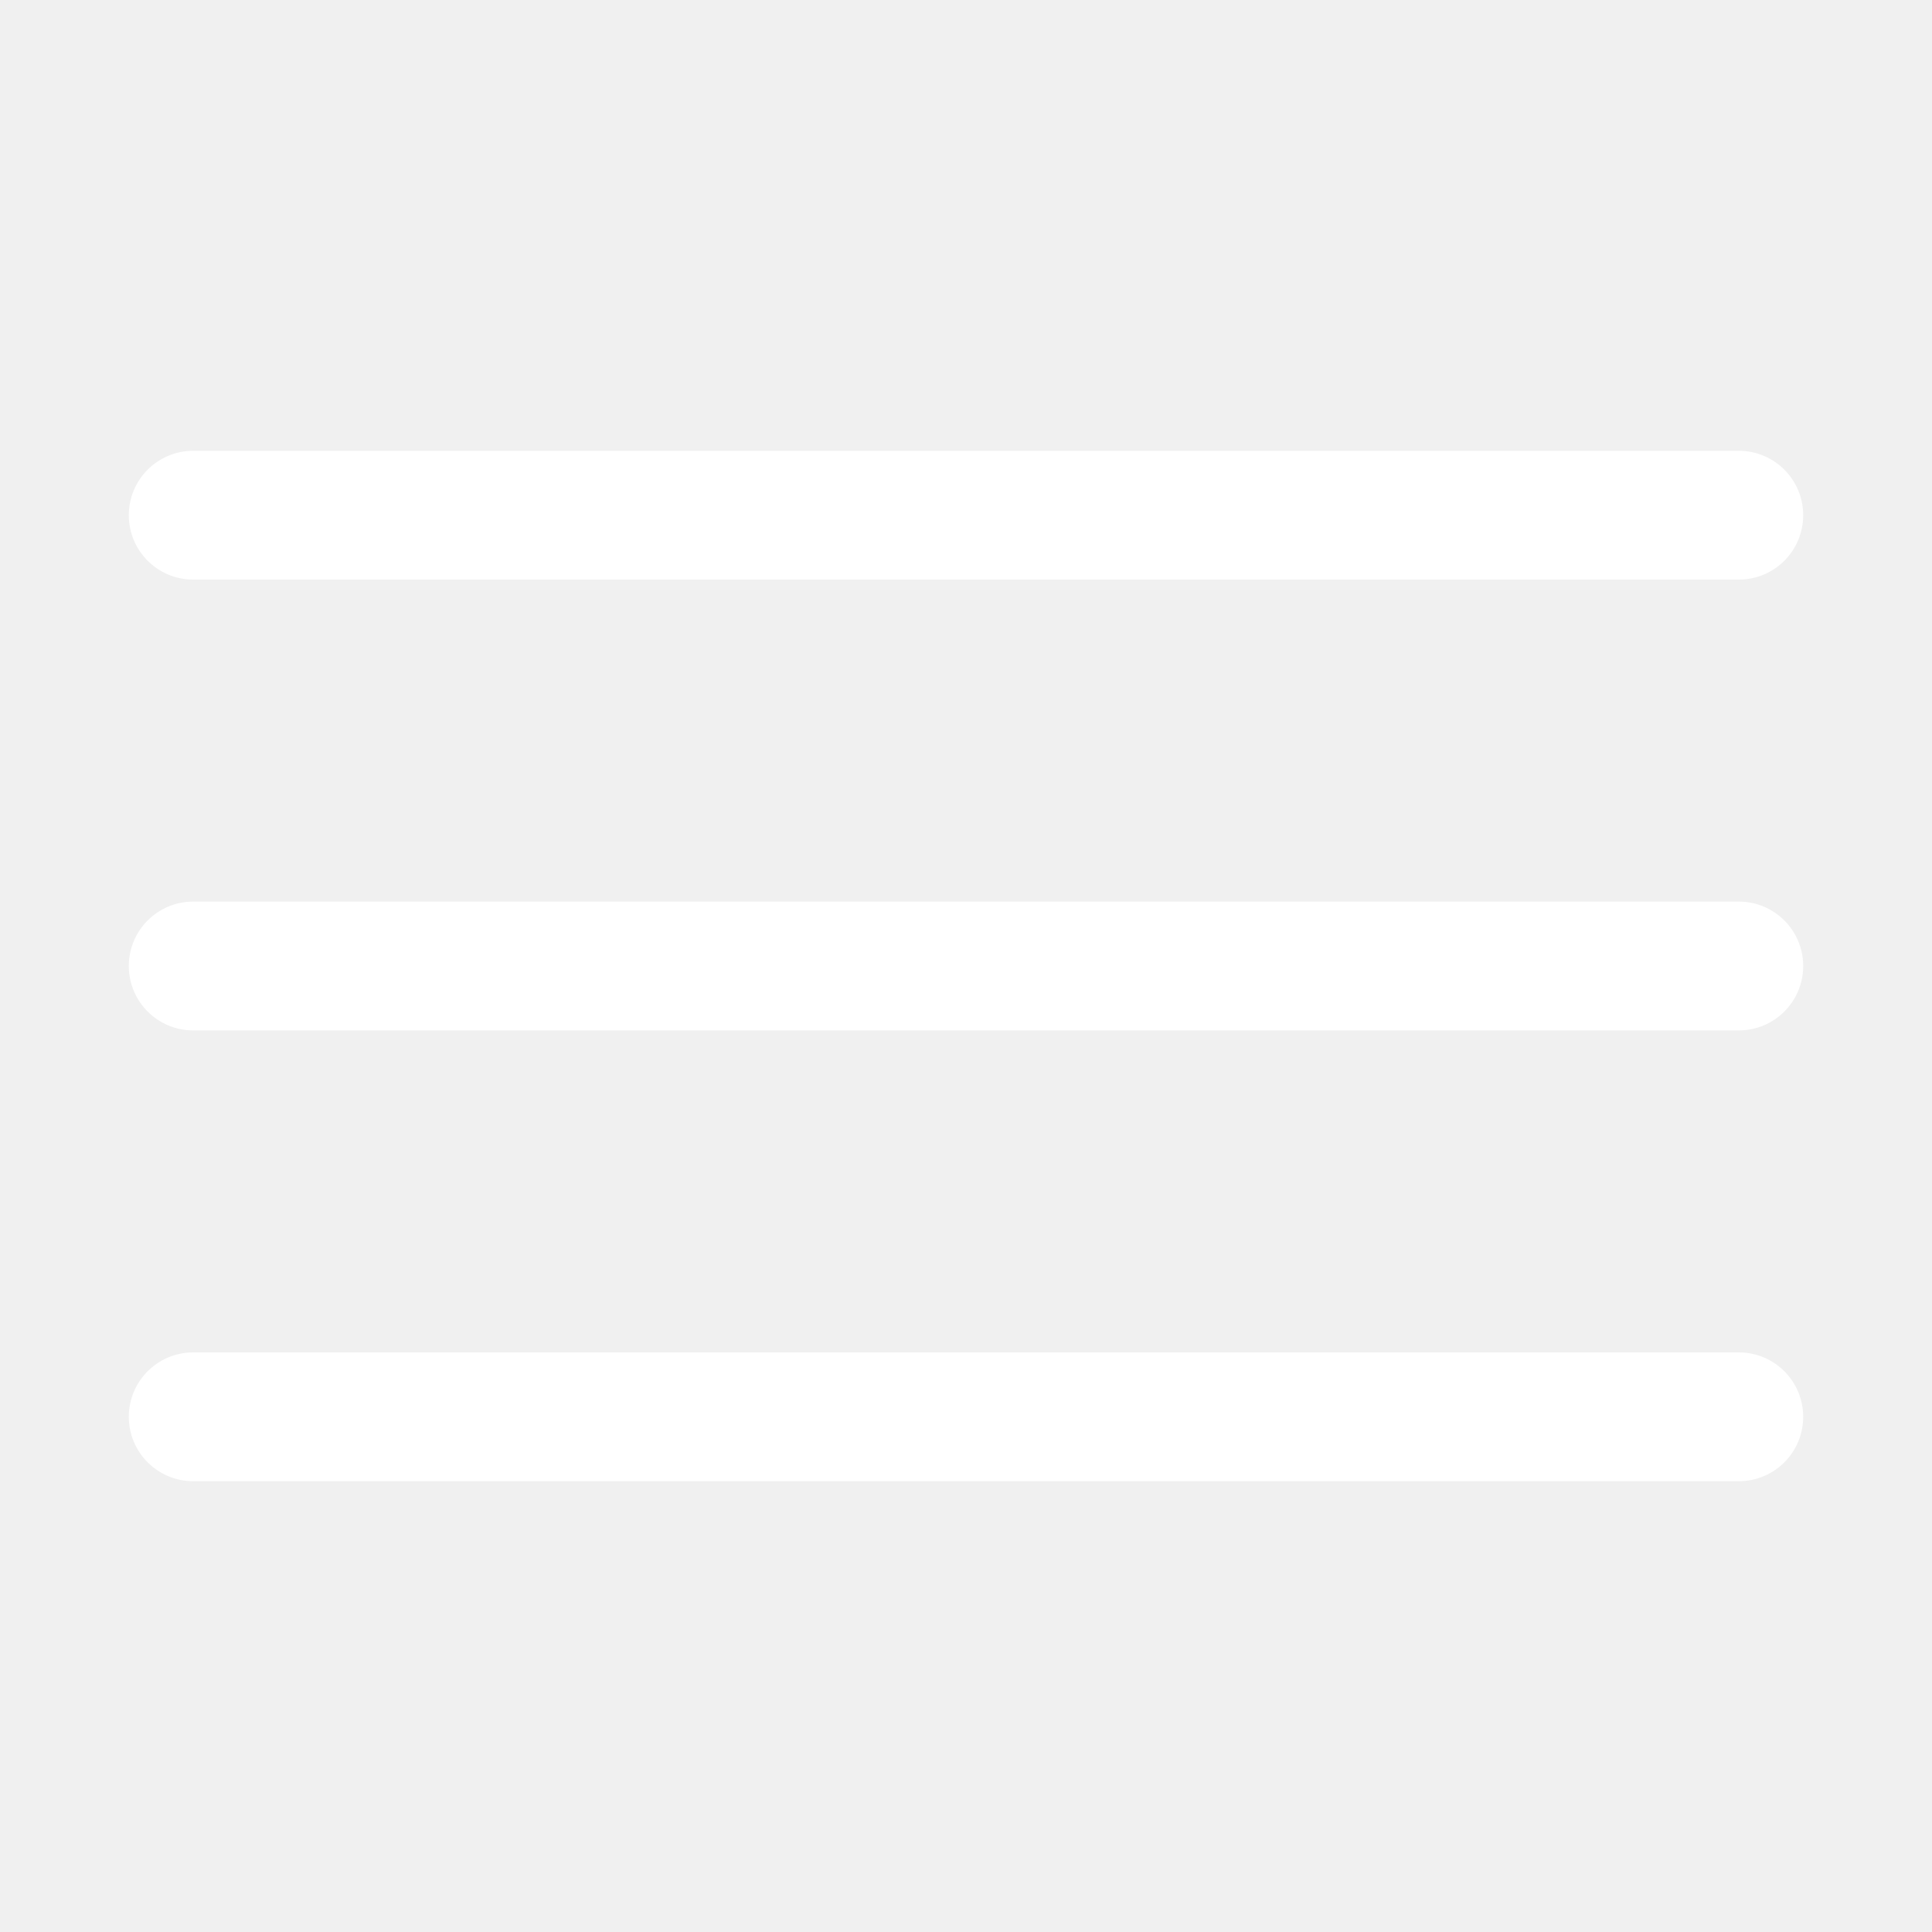
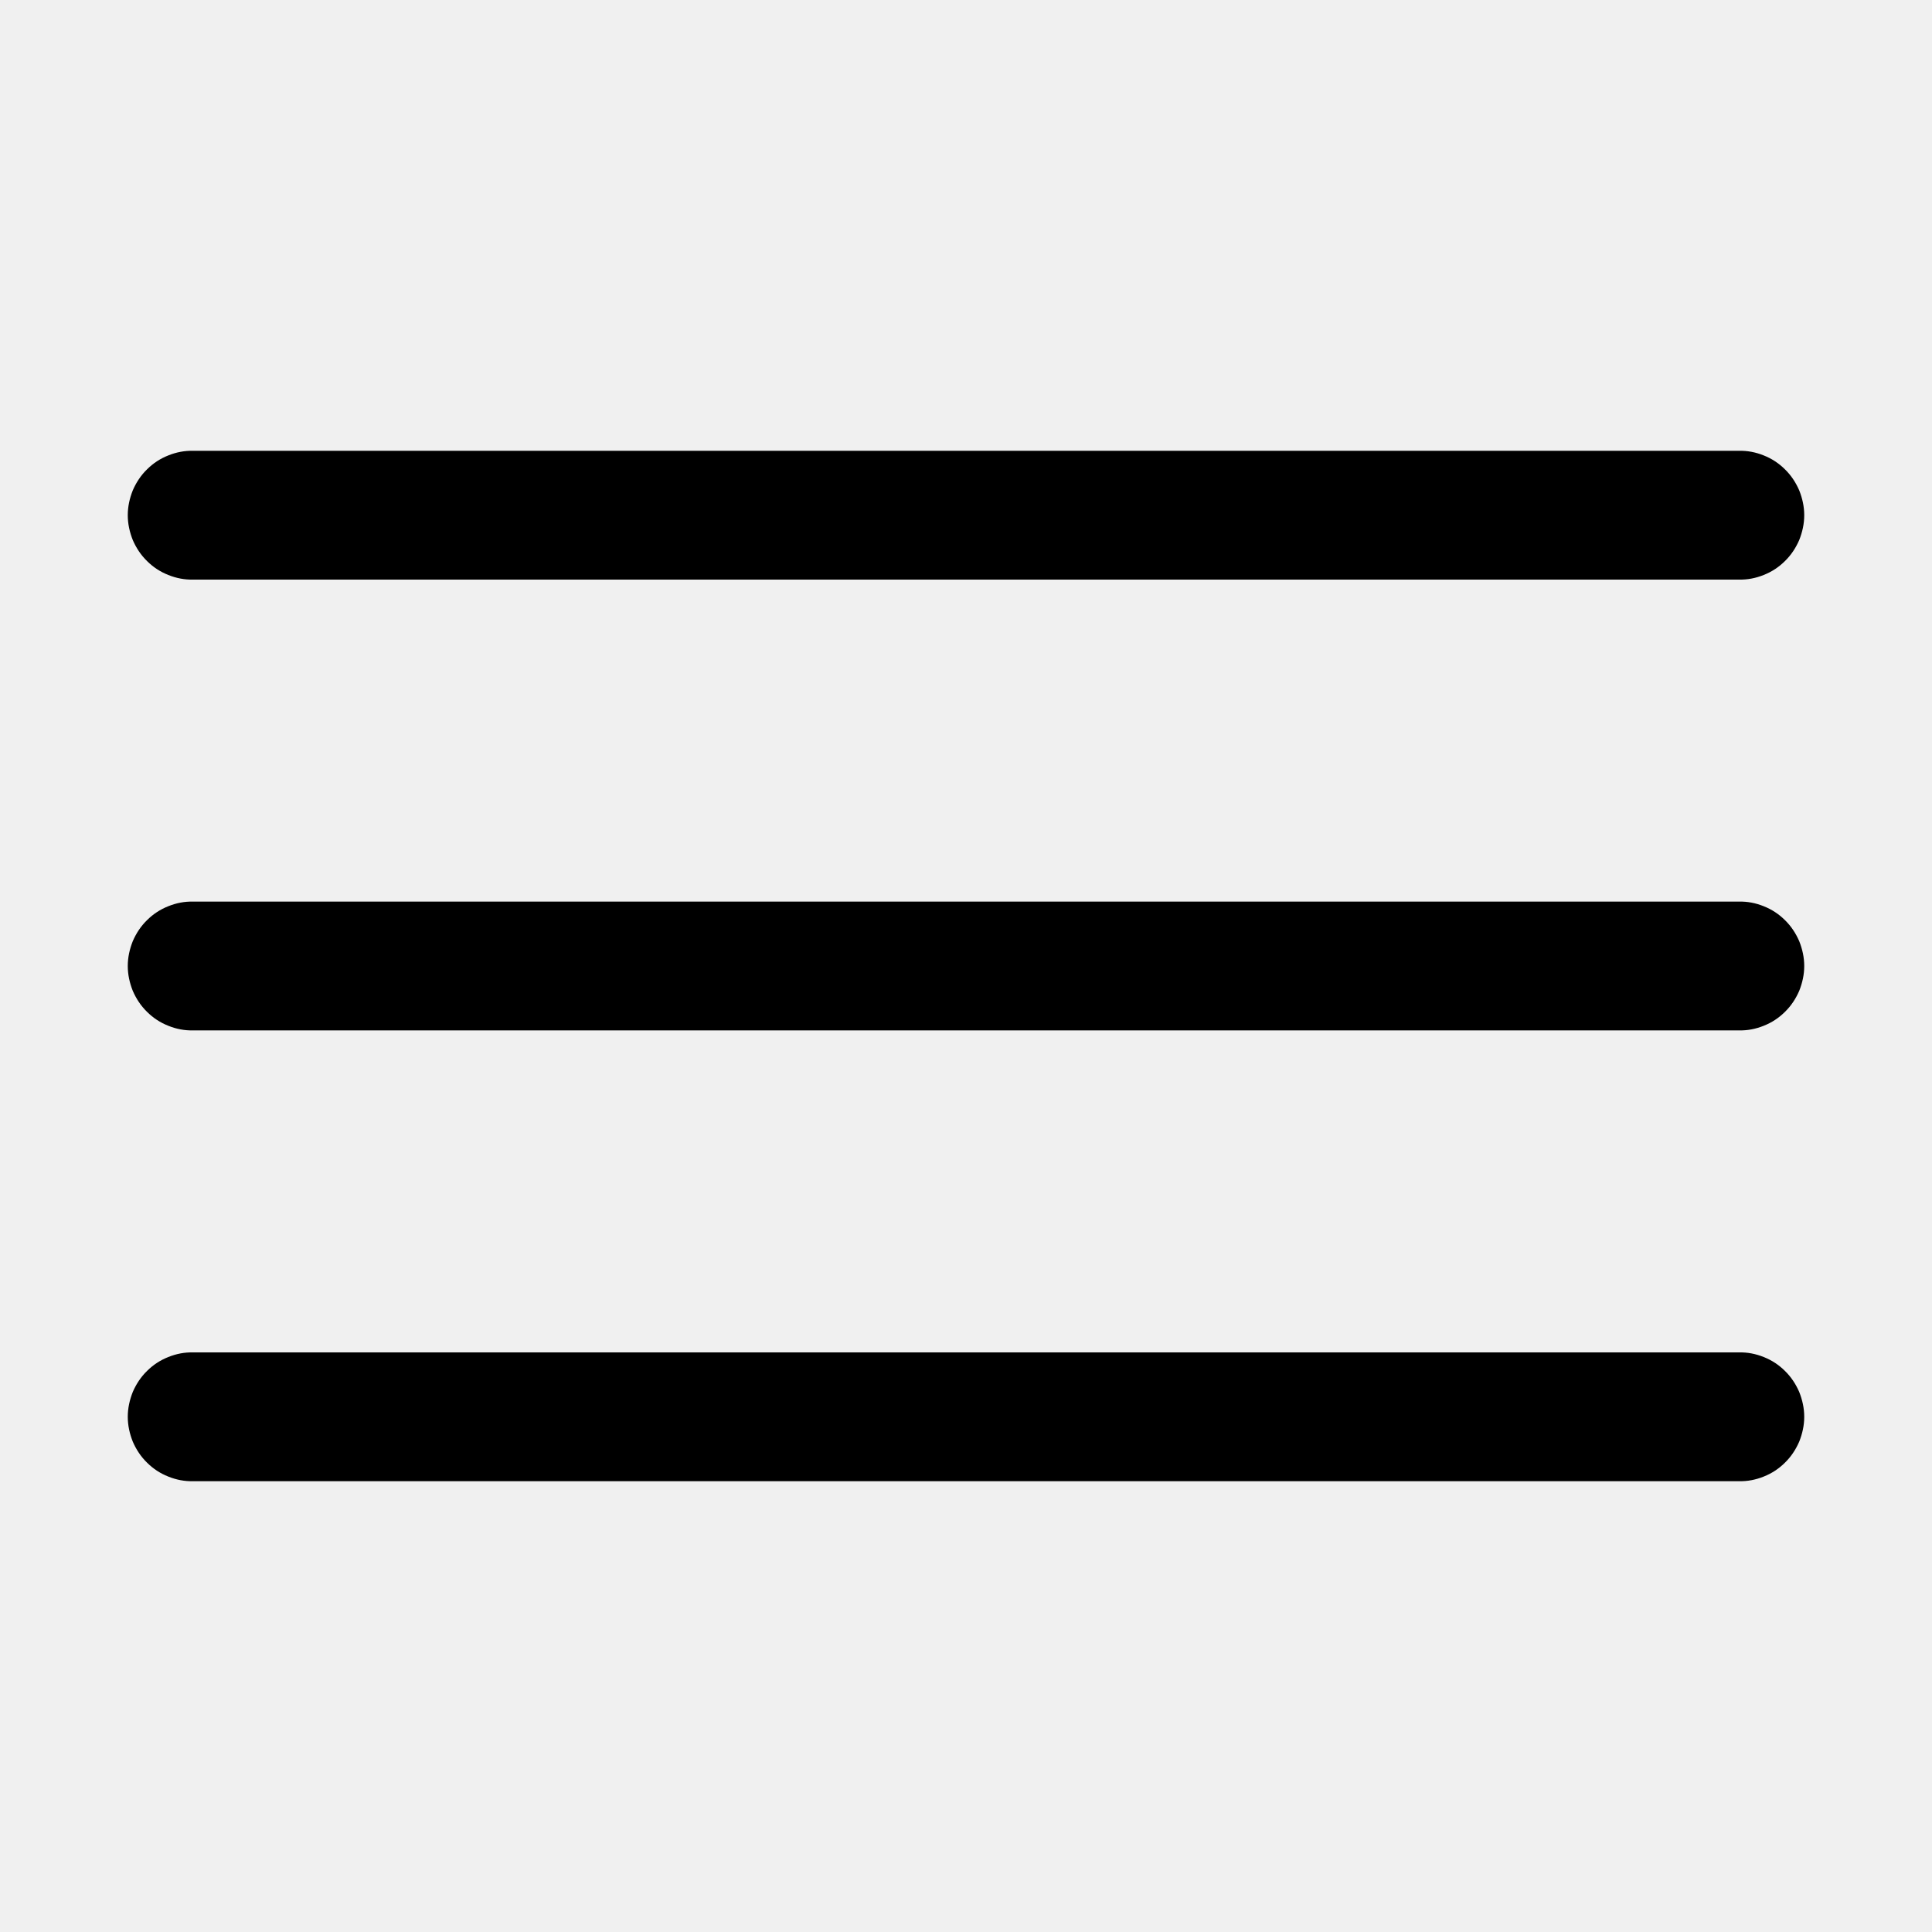
- <svg xmlns="http://www.w3.org/2000/svg" fill="#FFFFFF" viewBox="0 0 30 30" width="30px" height="30px">
-   <path d="M 3 7 A 1 1 0 1 0 3 9 L 27 9 A 1 1 0 1 0 27 7 L 3 7 z M 3 14 A 1 1 0 1 0 3 16 L 27 16 A 1 1 0 1 0 27 14 L 3 14 z M 3 21 A 1 1 0 1 0 3 23 L 27 23 A 1 1 0 1 0 27 21 L 3 21 z" />
+ <svg xmlns="http://www.w3.org/2000/svg" width="50" zoomAndPan="magnify" viewBox="0 0 37.5 37.5" height="50" preserveAspectRatio="xMidYMid meet" version="1.0">
+   <path fill="#000000" d="M 3.75 8.75 C 3.582 8.746 3.422 8.777 3.266 8.84 C 3.109 8.902 2.973 8.992 2.855 9.109 C 2.734 9.227 2.645 9.363 2.578 9.516 C 2.516 9.672 2.48 9.832 2.48 10 C 2.48 10.168 2.516 10.328 2.578 10.484 C 2.645 10.637 2.734 10.773 2.855 10.891 C 2.973 11.008 3.109 11.098 3.266 11.16 C 3.422 11.223 3.582 11.254 3.75 11.25 L 33.75 11.25 C 33.918 11.254 34.078 11.223 34.234 11.16 C 34.391 11.098 34.527 11.008 34.645 10.891 C 34.766 10.773 34.855 10.637 34.922 10.484 C 34.984 10.328 35.02 10.168 35.02 10 C 35.02 9.832 34.984 9.672 34.922 9.516 C 34.855 9.363 34.766 9.227 34.645 9.109 C 34.527 8.992 34.391 8.902 34.234 8.84 C 34.078 8.777 33.918 8.746 33.75 8.75 Z M 3.75 17.5 C 3.582 17.496 3.422 17.527 3.266 17.59 C 3.109 17.652 2.973 17.742 2.855 17.859 C 2.734 17.977 2.645 18.113 2.578 18.266 C 2.516 18.422 2.48 18.582 2.48 18.75 C 2.48 18.918 2.516 19.078 2.578 19.234 C 2.645 19.387 2.734 19.523 2.855 19.641 C 2.973 19.758 3.109 19.848 3.266 19.91 C 3.422 19.973 3.582 20.004 3.75 20 L 33.75 20 C 33.918 20.004 34.078 19.973 34.234 19.91 C 34.391 19.848 34.527 19.758 34.645 19.641 C 34.766 19.523 34.855 19.387 34.922 19.234 C 34.984 19.078 35.02 18.918 35.02 18.75 C 35.02 18.582 34.984 18.422 34.922 18.266 C 34.855 18.113 34.766 17.977 34.645 17.859 C 34.527 17.742 34.391 17.652 34.234 17.59 C 34.078 17.527 33.918 17.496 33.75 17.5 Z M 3.75 26.25 C 3.582 26.246 3.422 26.277 3.266 26.34 C 3.109 26.402 2.973 26.492 2.855 26.609 C 2.734 26.727 2.645 26.863 2.578 27.016 C 2.516 27.172 2.48 27.332 2.48 27.5 C 2.48 27.668 2.516 27.828 2.578 27.984 C 2.645 28.137 2.734 28.273 2.855 28.391 C 2.973 28.508 3.109 28.598 3.266 28.66 C 3.422 28.723 3.582 28.754 3.75 28.75 L 33.75 28.75 C 33.918 28.754 34.078 28.723 34.234 28.66 C 34.391 28.598 34.527 28.508 34.645 28.391 C 34.766 28.273 34.855 28.137 34.922 27.984 C 34.984 27.828 35.02 27.668 35.02 27.5 C 35.02 27.332 34.984 27.172 34.922 27.016 C 34.855 26.863 34.766 26.727 34.645 26.609 C 34.527 26.492 34.391 26.402 34.234 26.34 C 34.078 26.277 33.918 26.246 33.75 26.25 Z M 3.75 26.25 " fill-opacity="1" fill-rule="nonzero" />
</svg>
